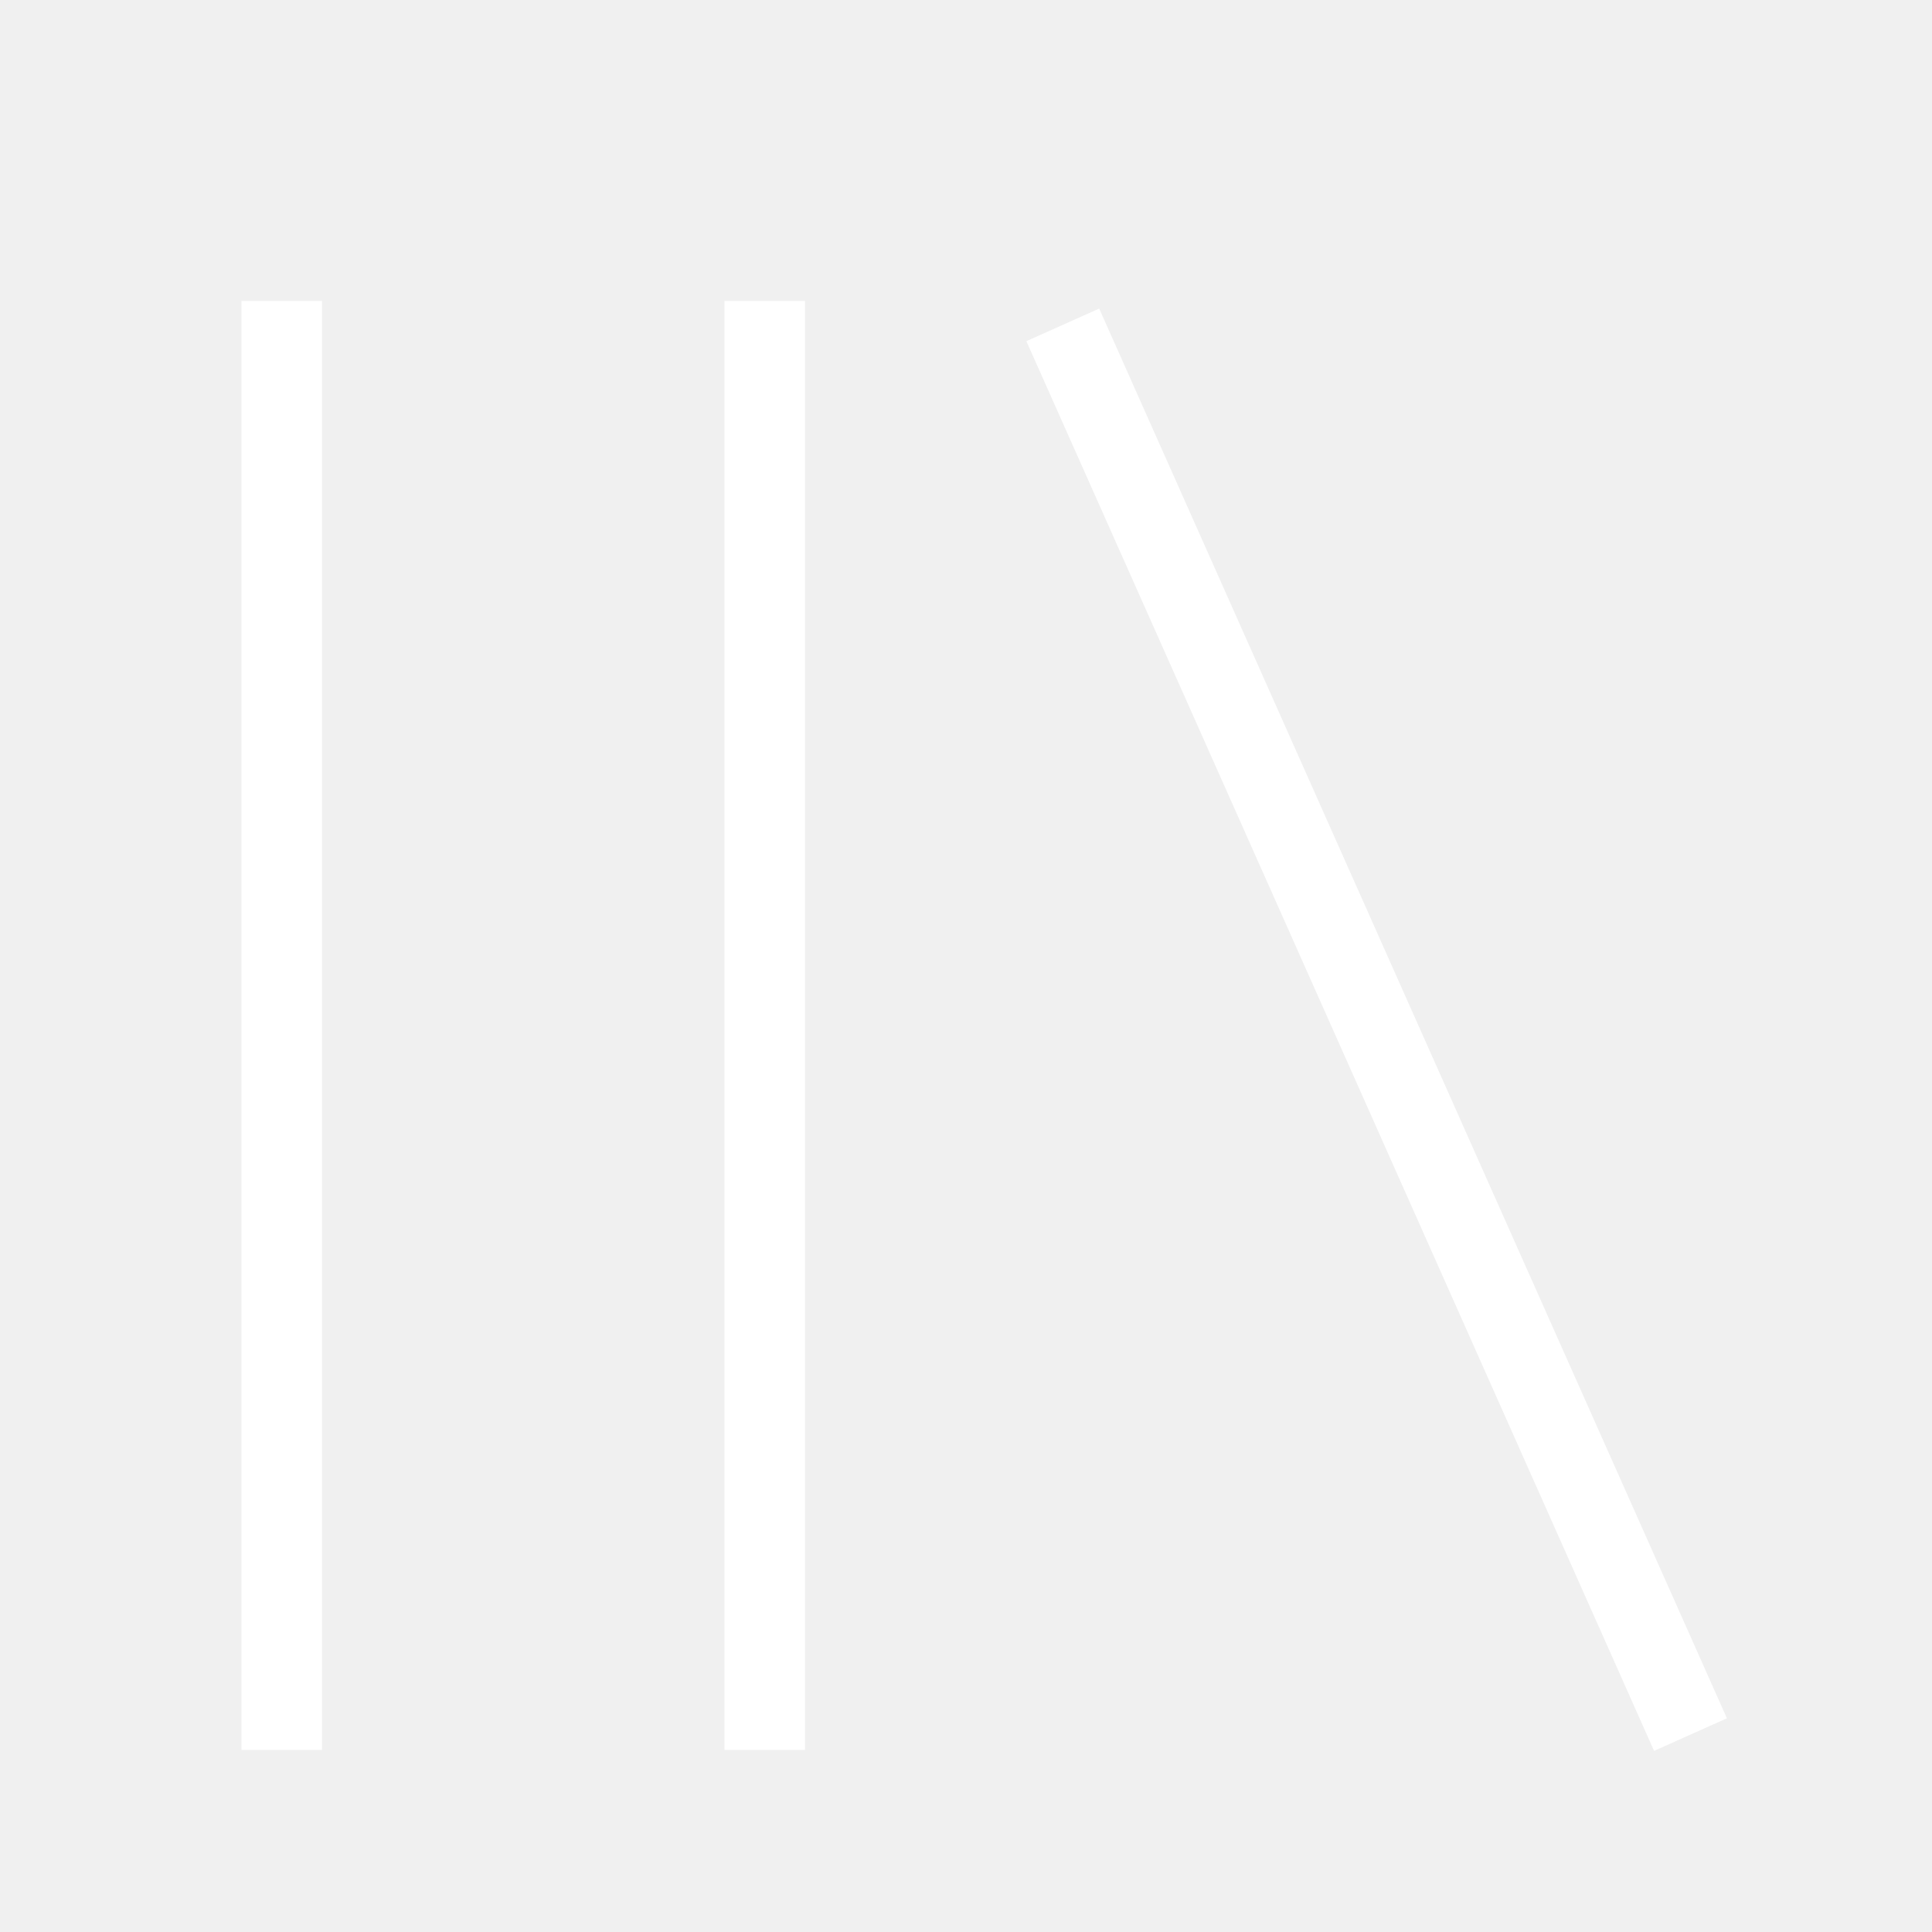
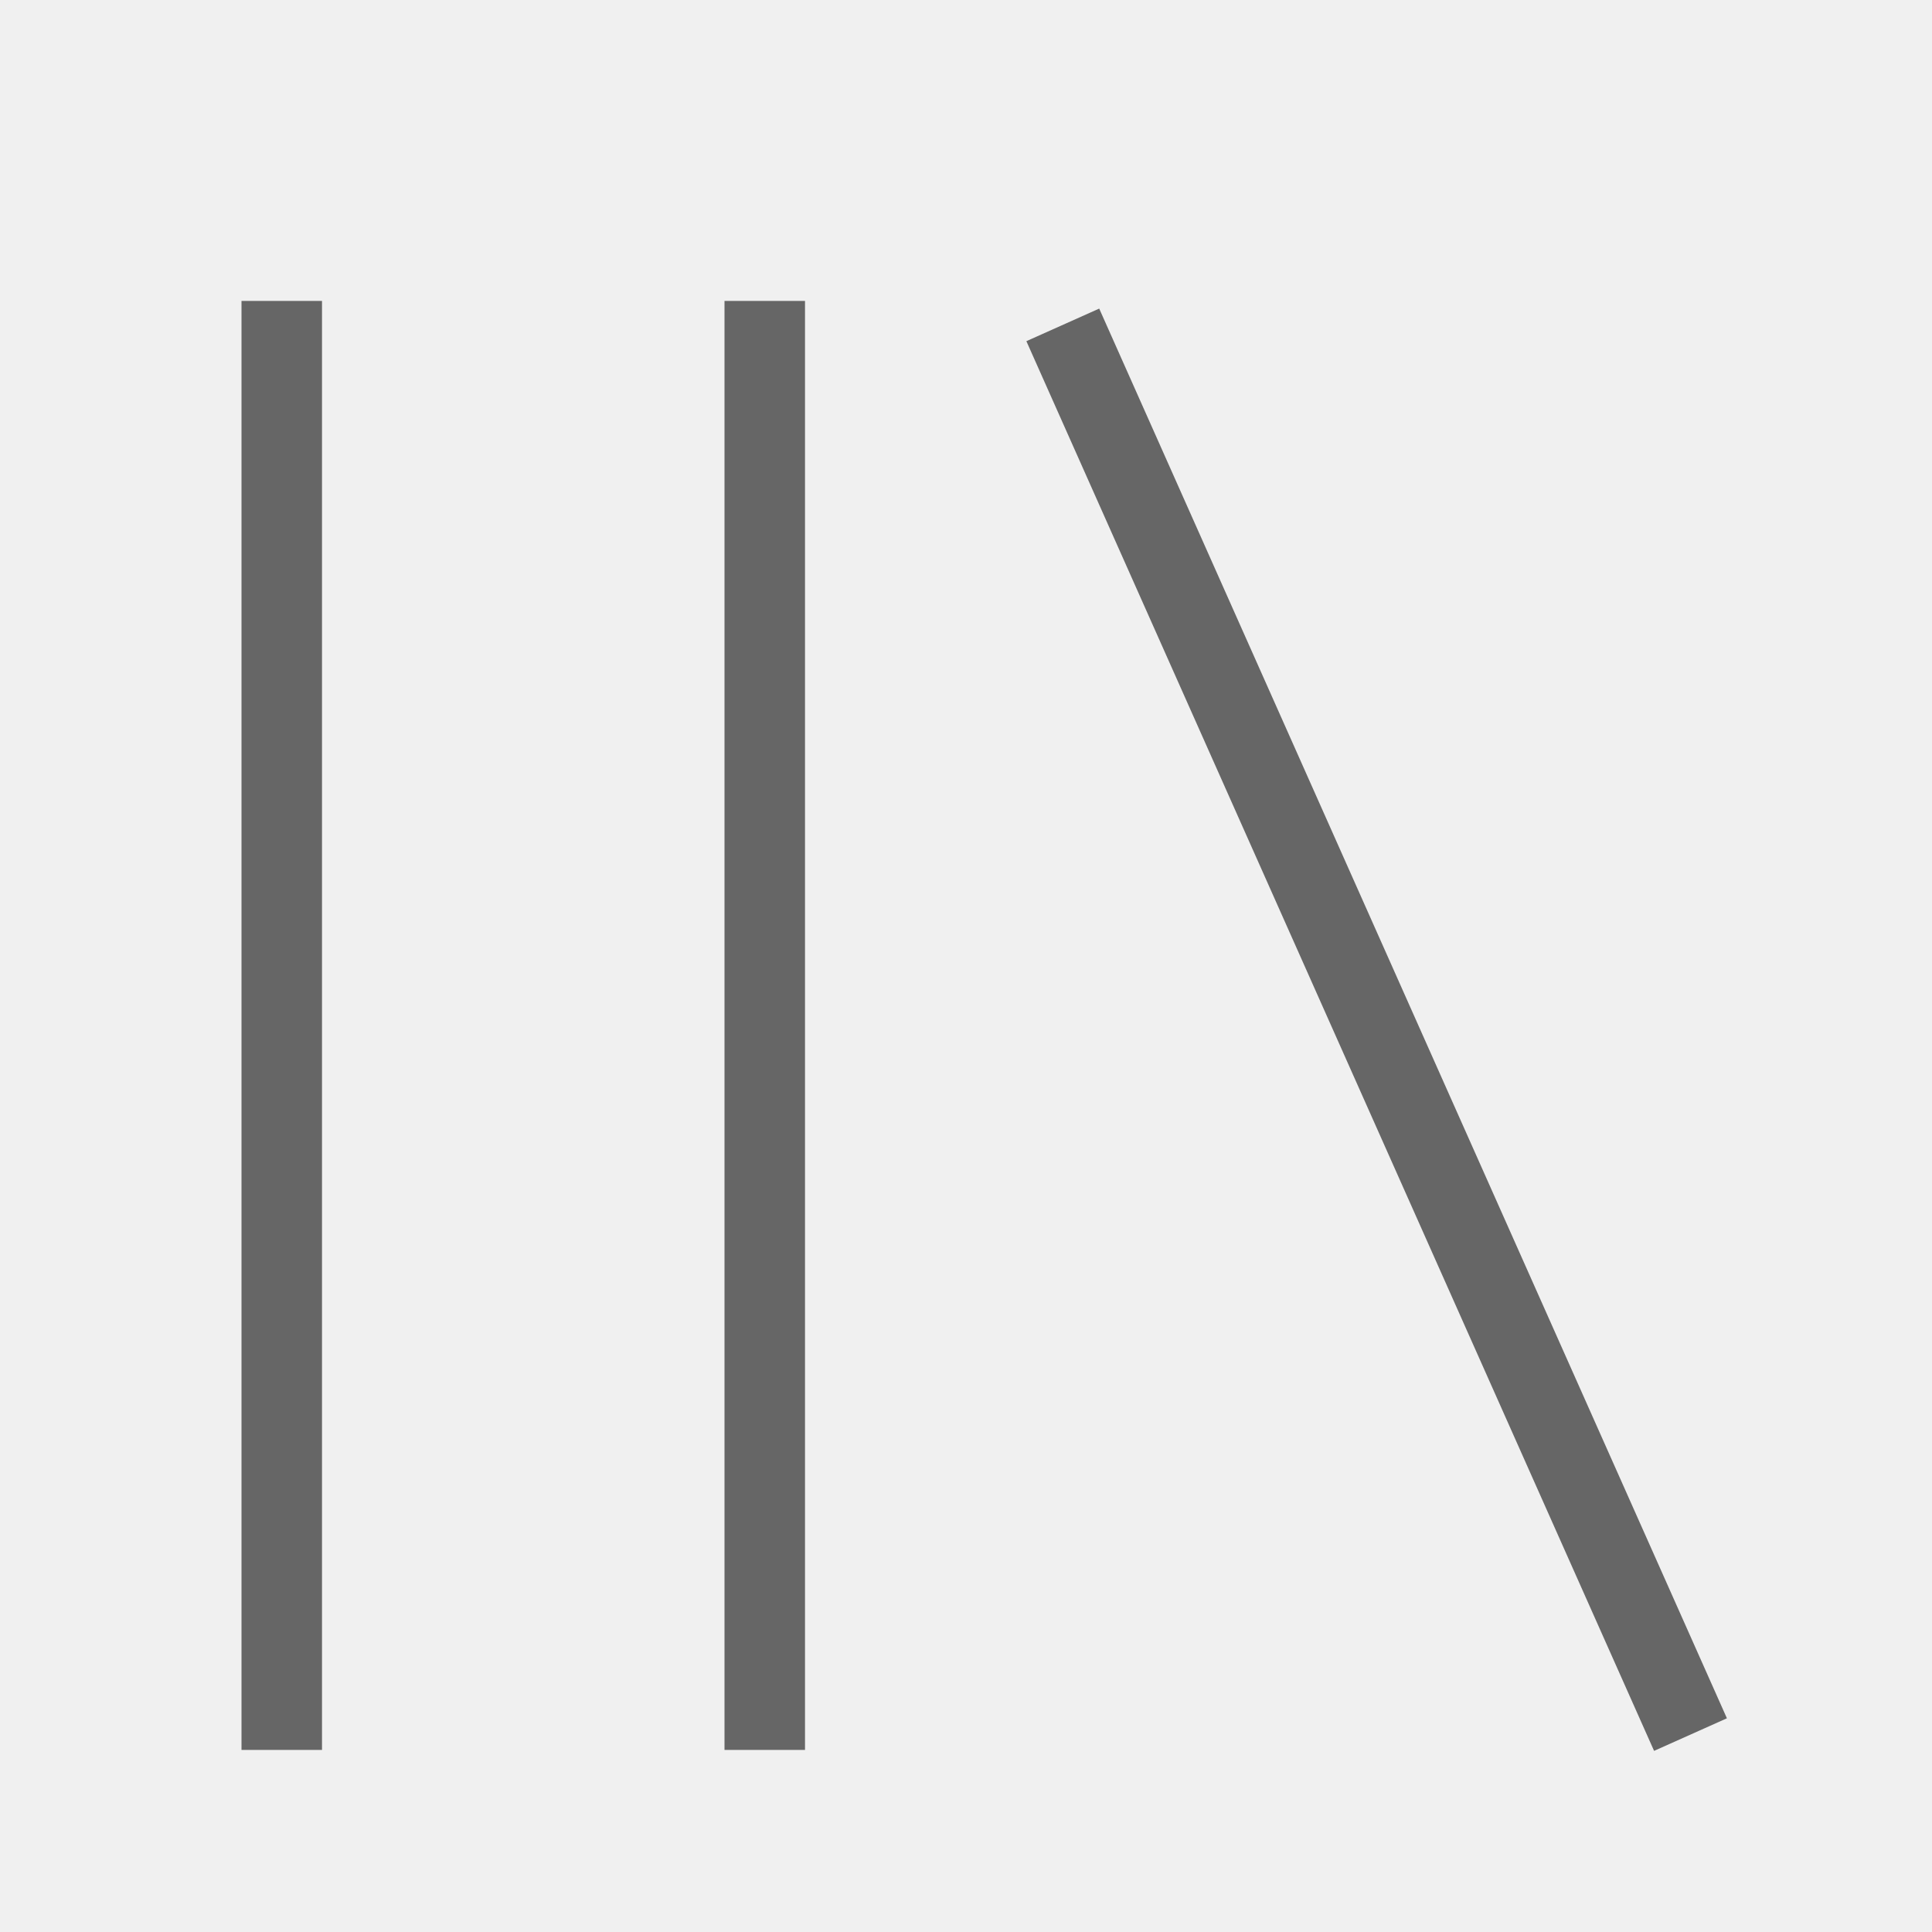
<svg xmlns="http://www.w3.org/2000/svg" viewBox="0 0 512 512">
-   <path d="M291.301 81.778l166.349 373.587-19.301 8.635-166.349-373.587zM64 463.746v-384h21.334v384h-21.334zM192 463.746v-384h21.334v384h-21.334z" fill="#ffffff" />
+   <path d="M291.301 81.778l166.349 373.587-19.301 8.635-166.349-373.587zM64 463.746v-384h21.334v384h-21.334zM192 463.746v-384h21.334v384h-21.334z" fill="#666666" />
</svg>
